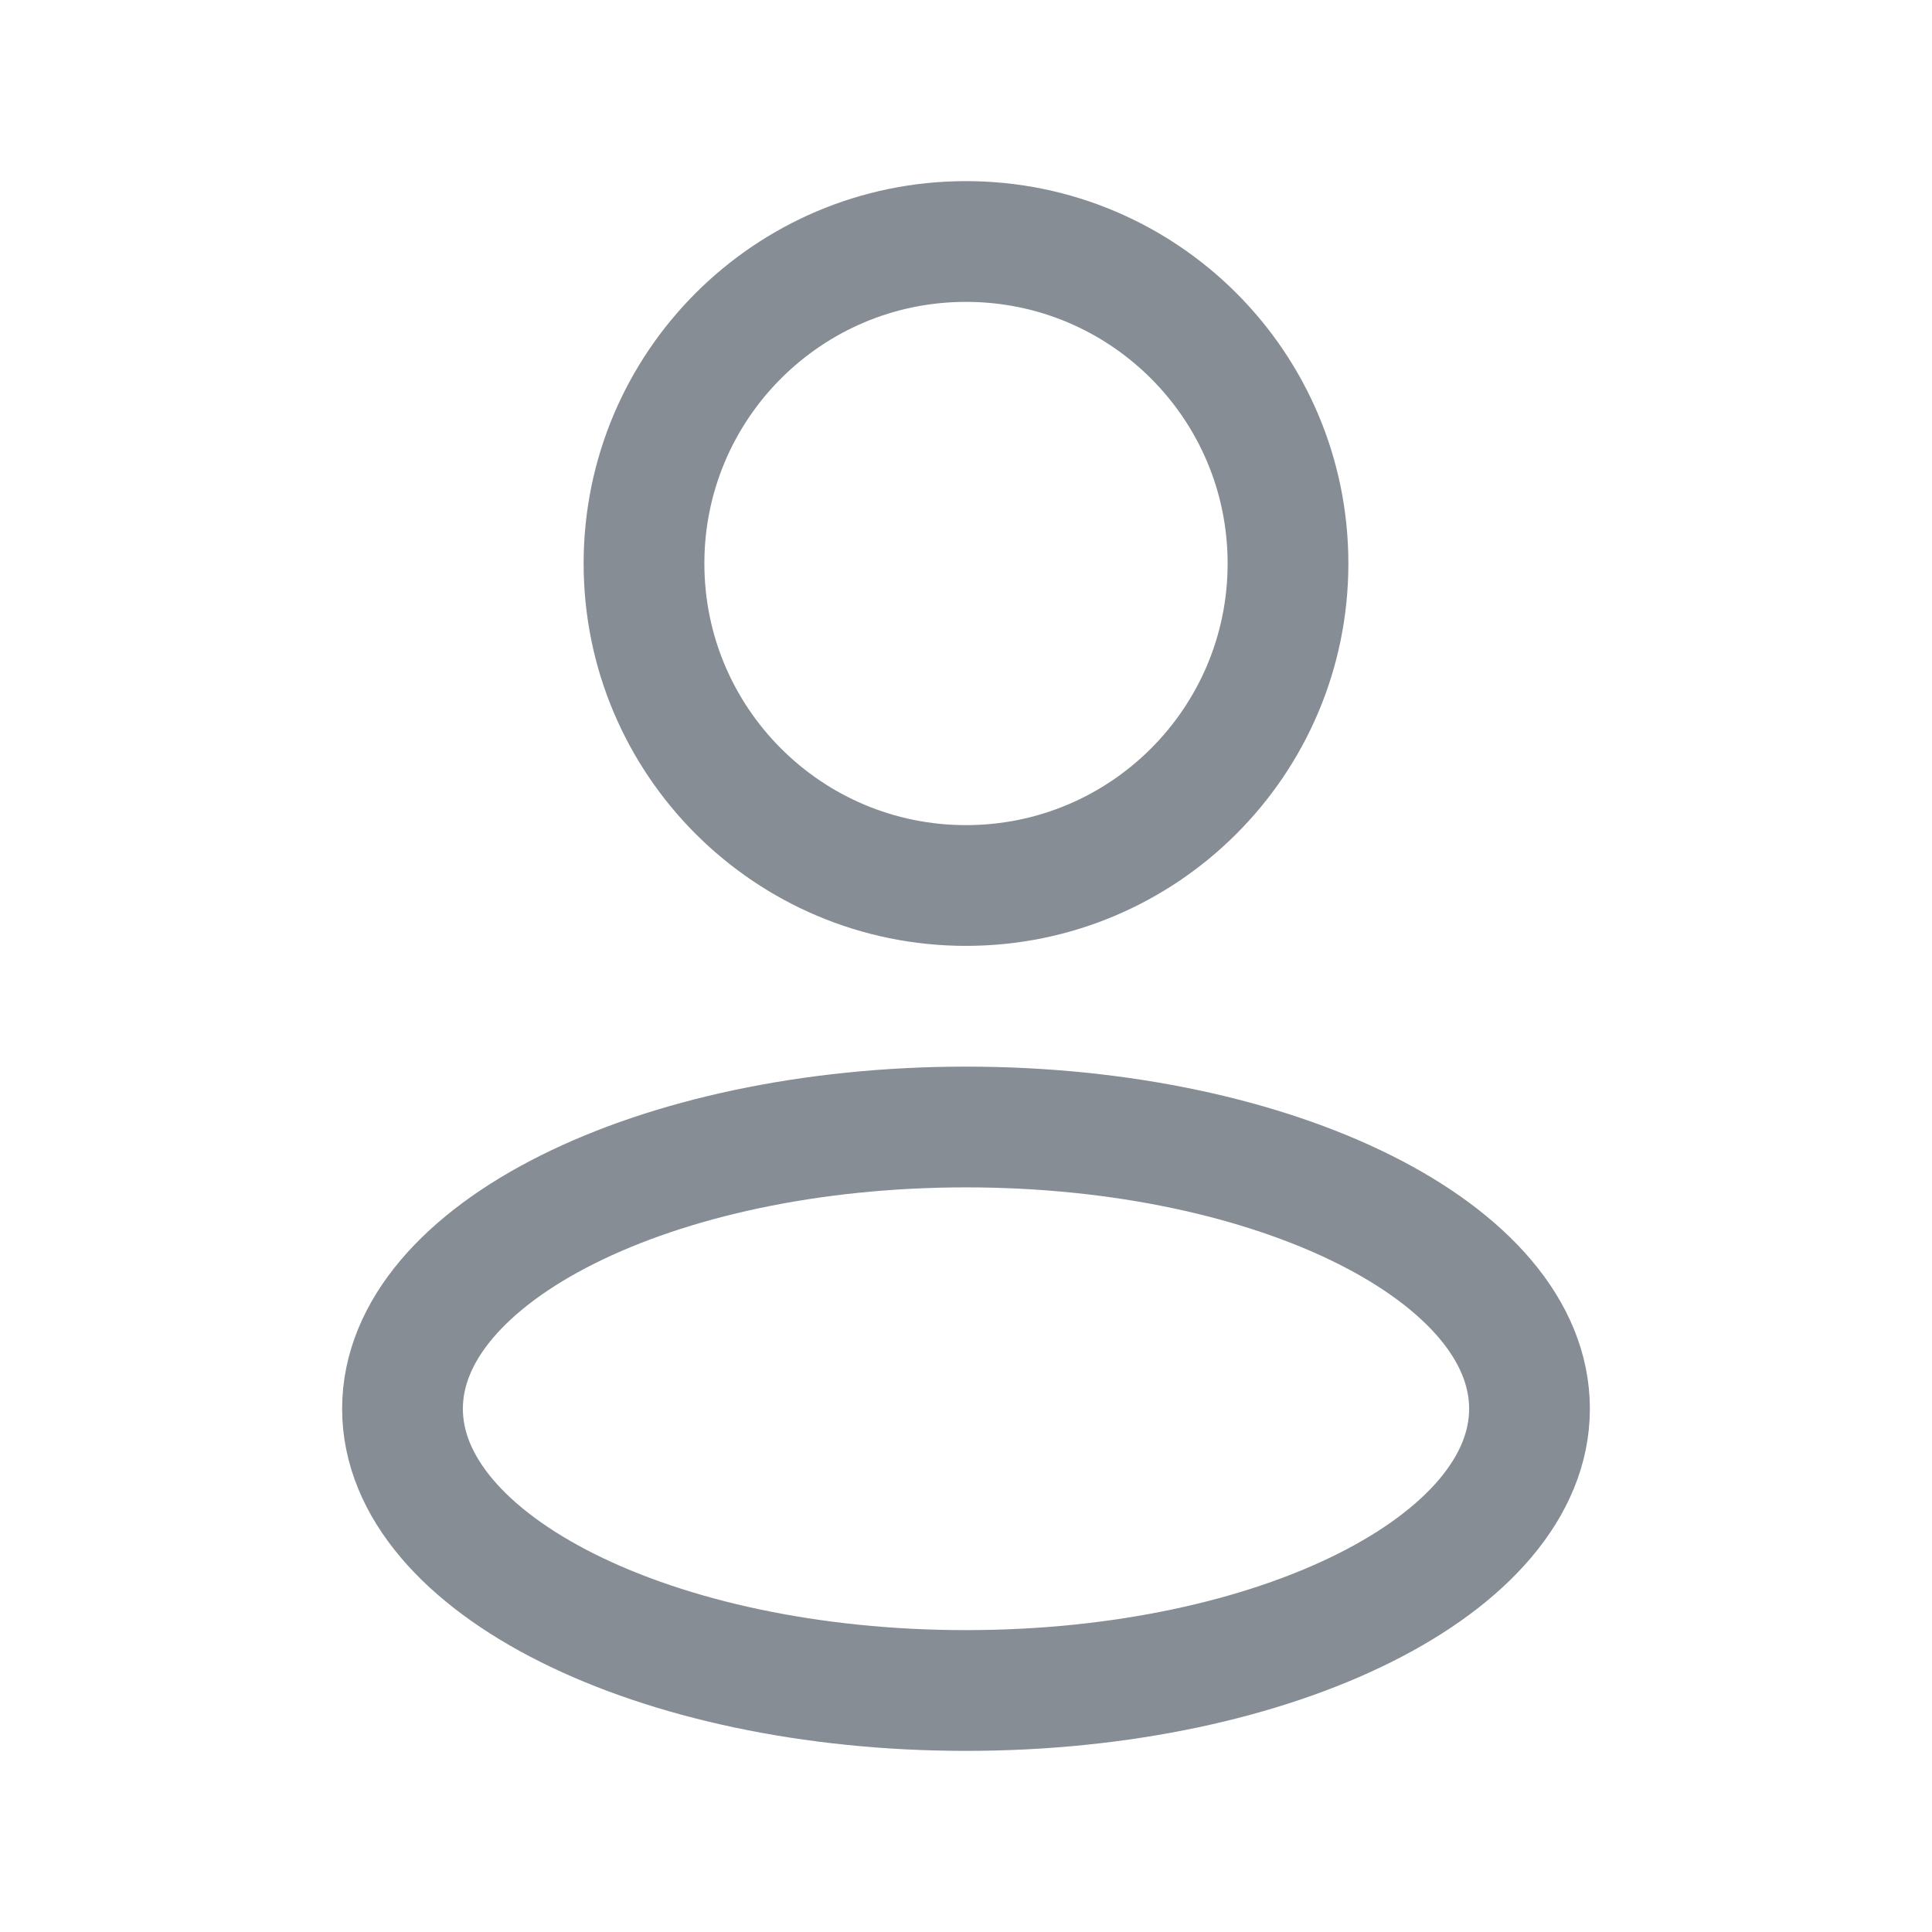
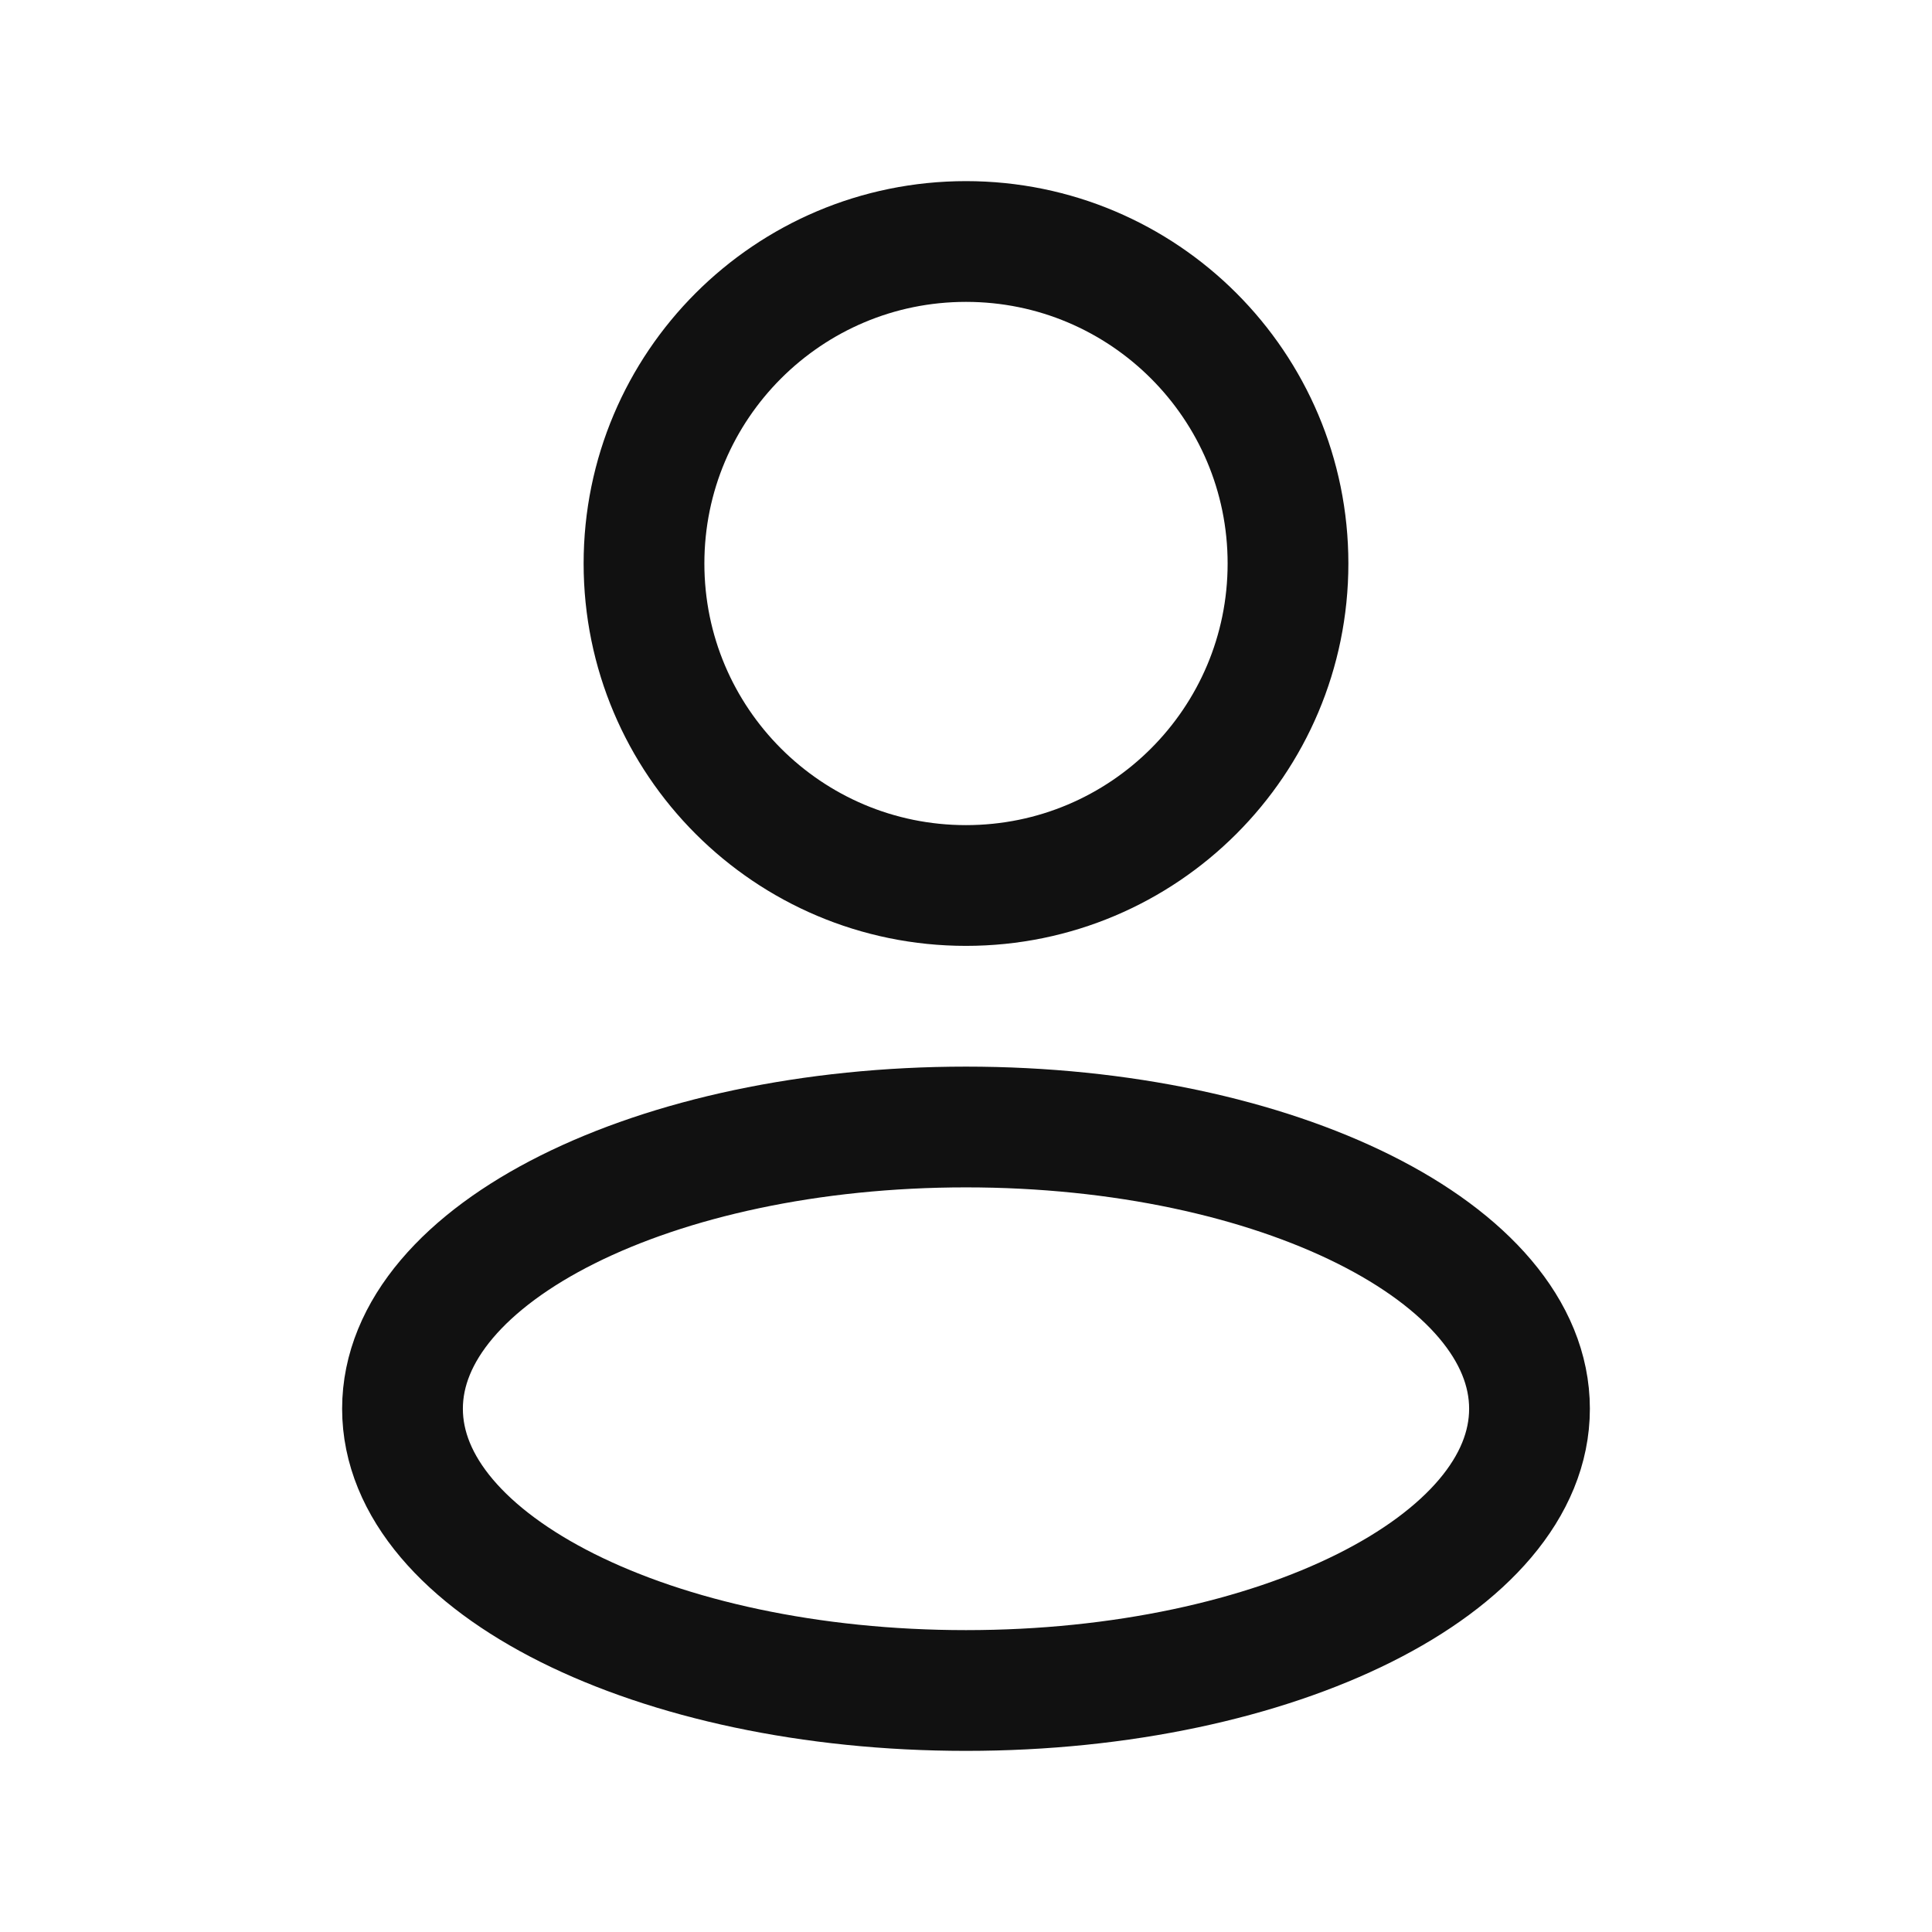
<svg xmlns="http://www.w3.org/2000/svg" width="24" height="24" viewBox="0 0 24 24" fill="none">
-   <ellipse cx="12" cy="17.5" rx="7" ry="3.5" stroke="#868D94" stroke-width="1.5" stroke-linejoin="round" />
-   <circle cx="12" cy="7" r="4" stroke="#868D94" stroke-width="1.5" stroke-linejoin="round" />
+   <ellipse cx="12" cy="17.5" rx="7" ry="3.5" stroke="#111" stroke-width="1.5" stroke-linejoin="round" />
+   <circle cx="12" cy="7" r="4" stroke="#111" stroke-width="1.5" stroke-linejoin="round" />
</svg>
